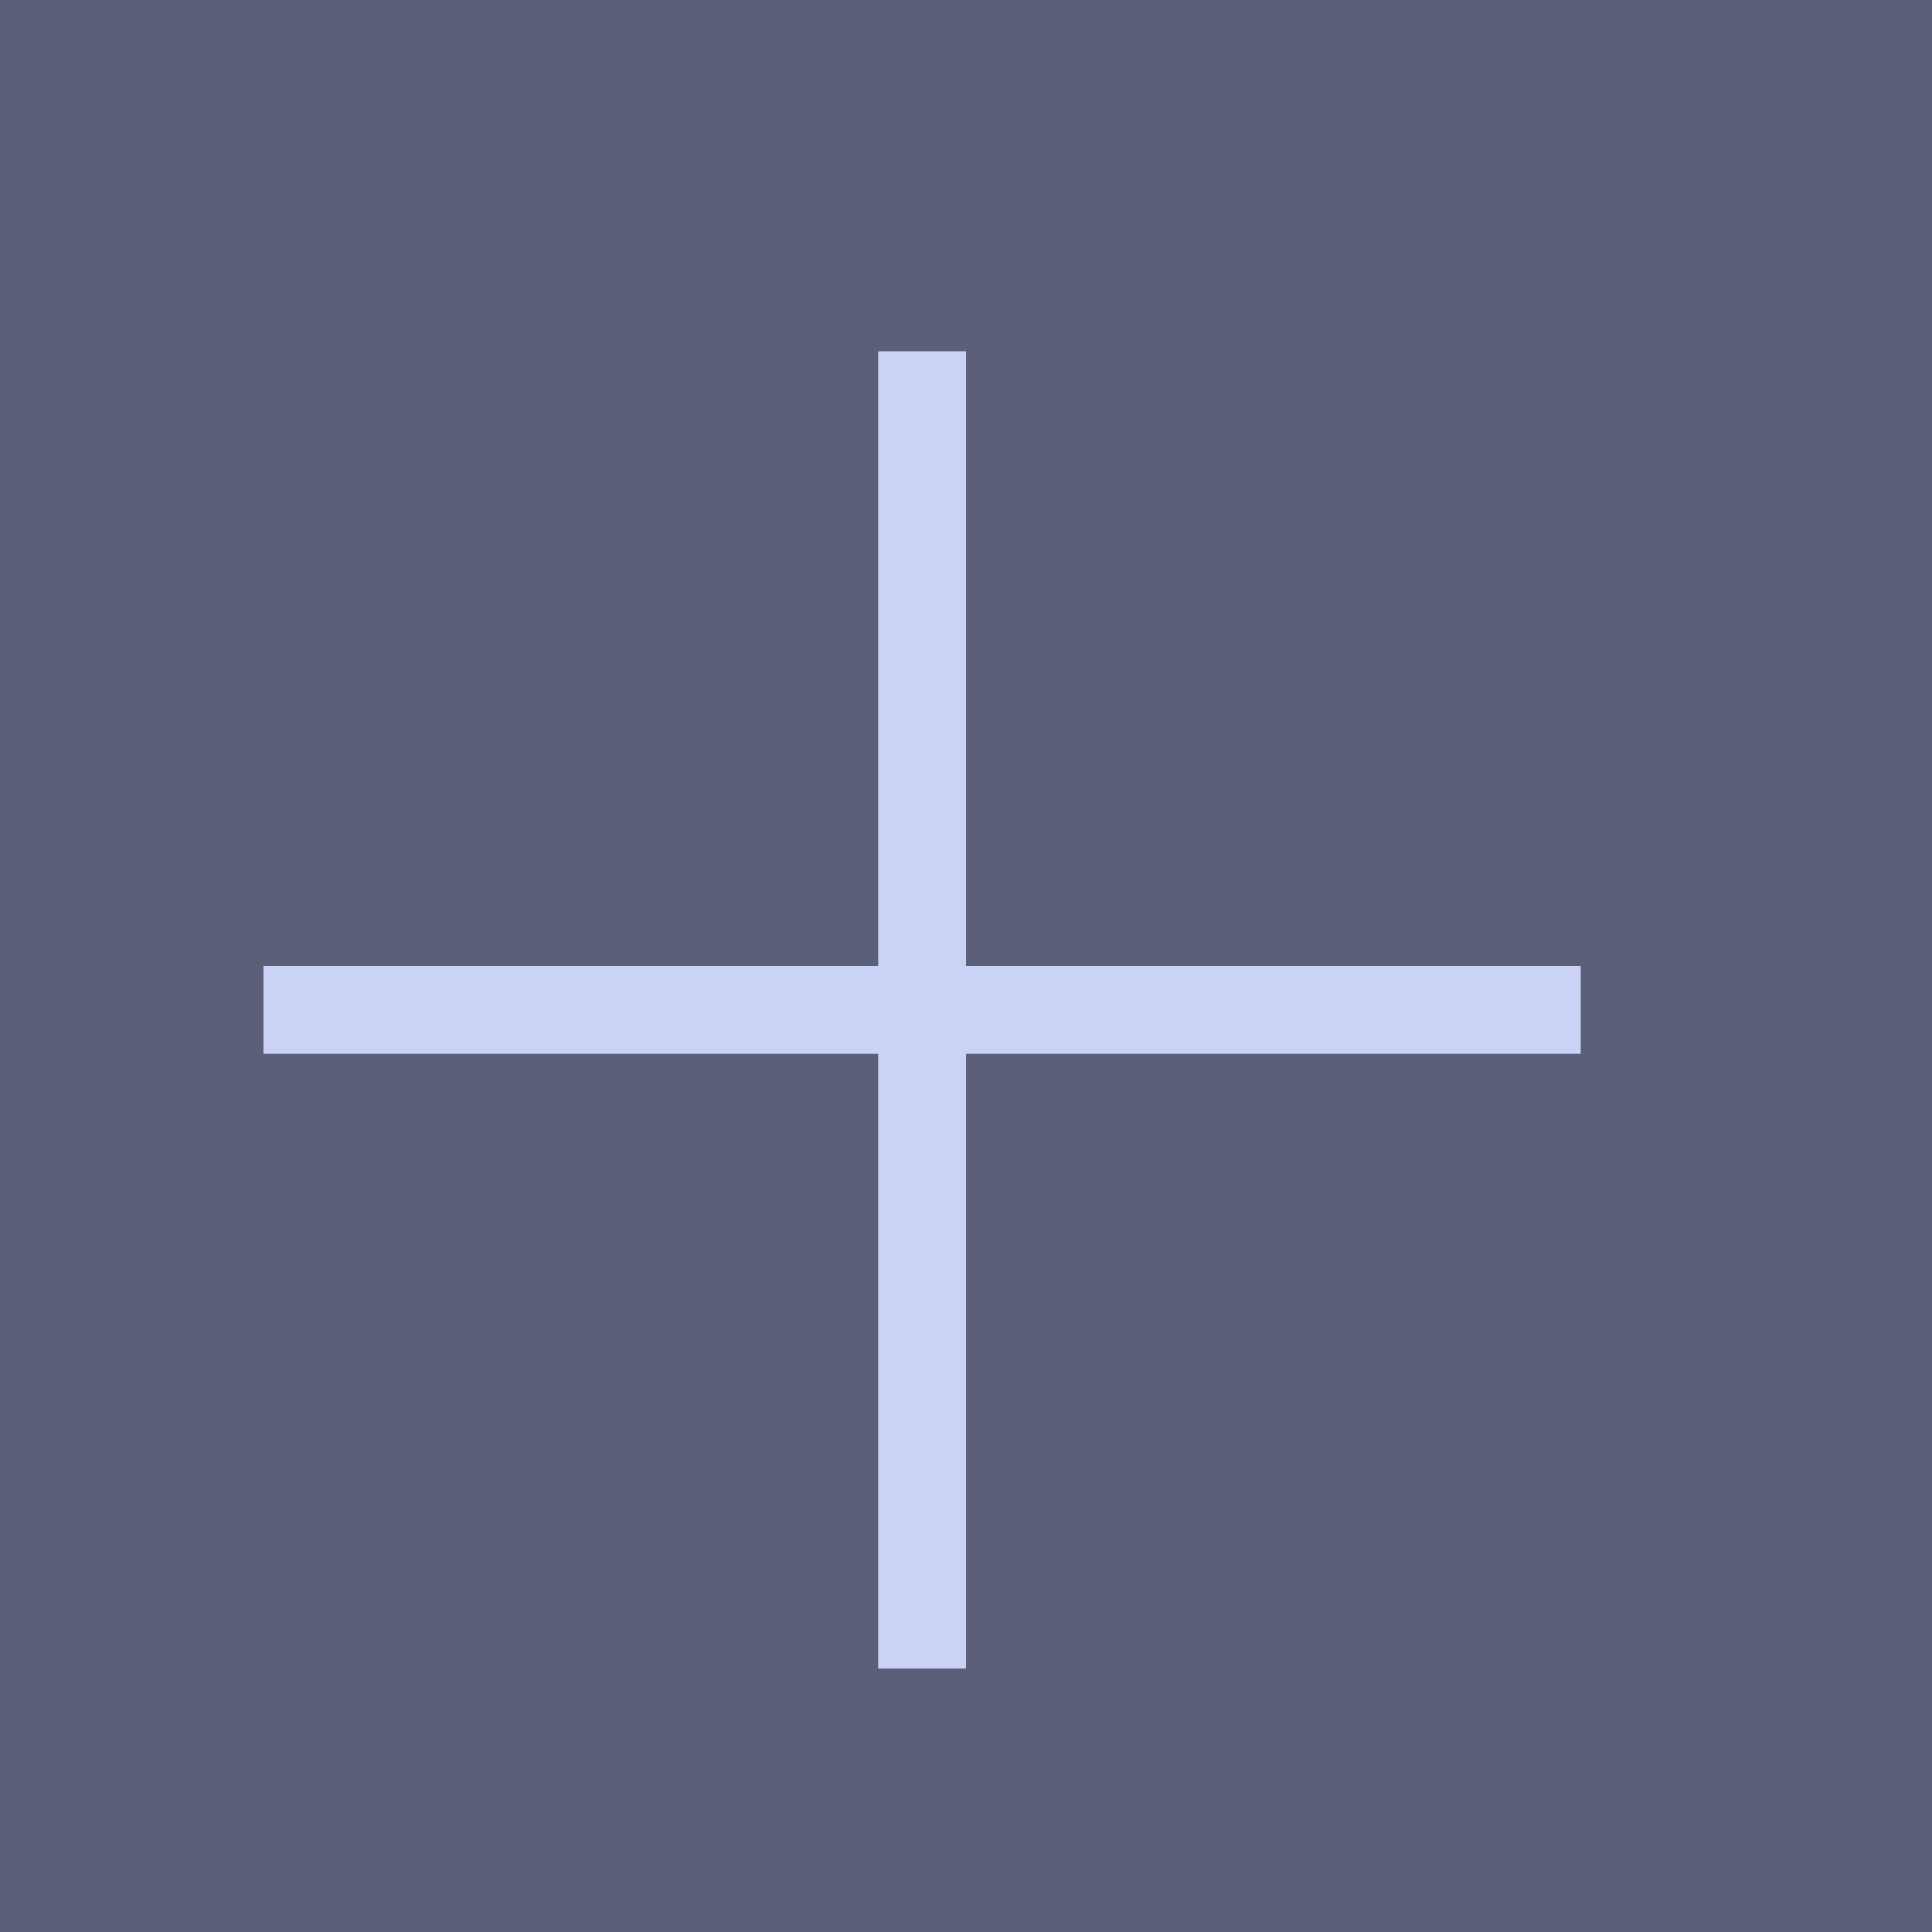
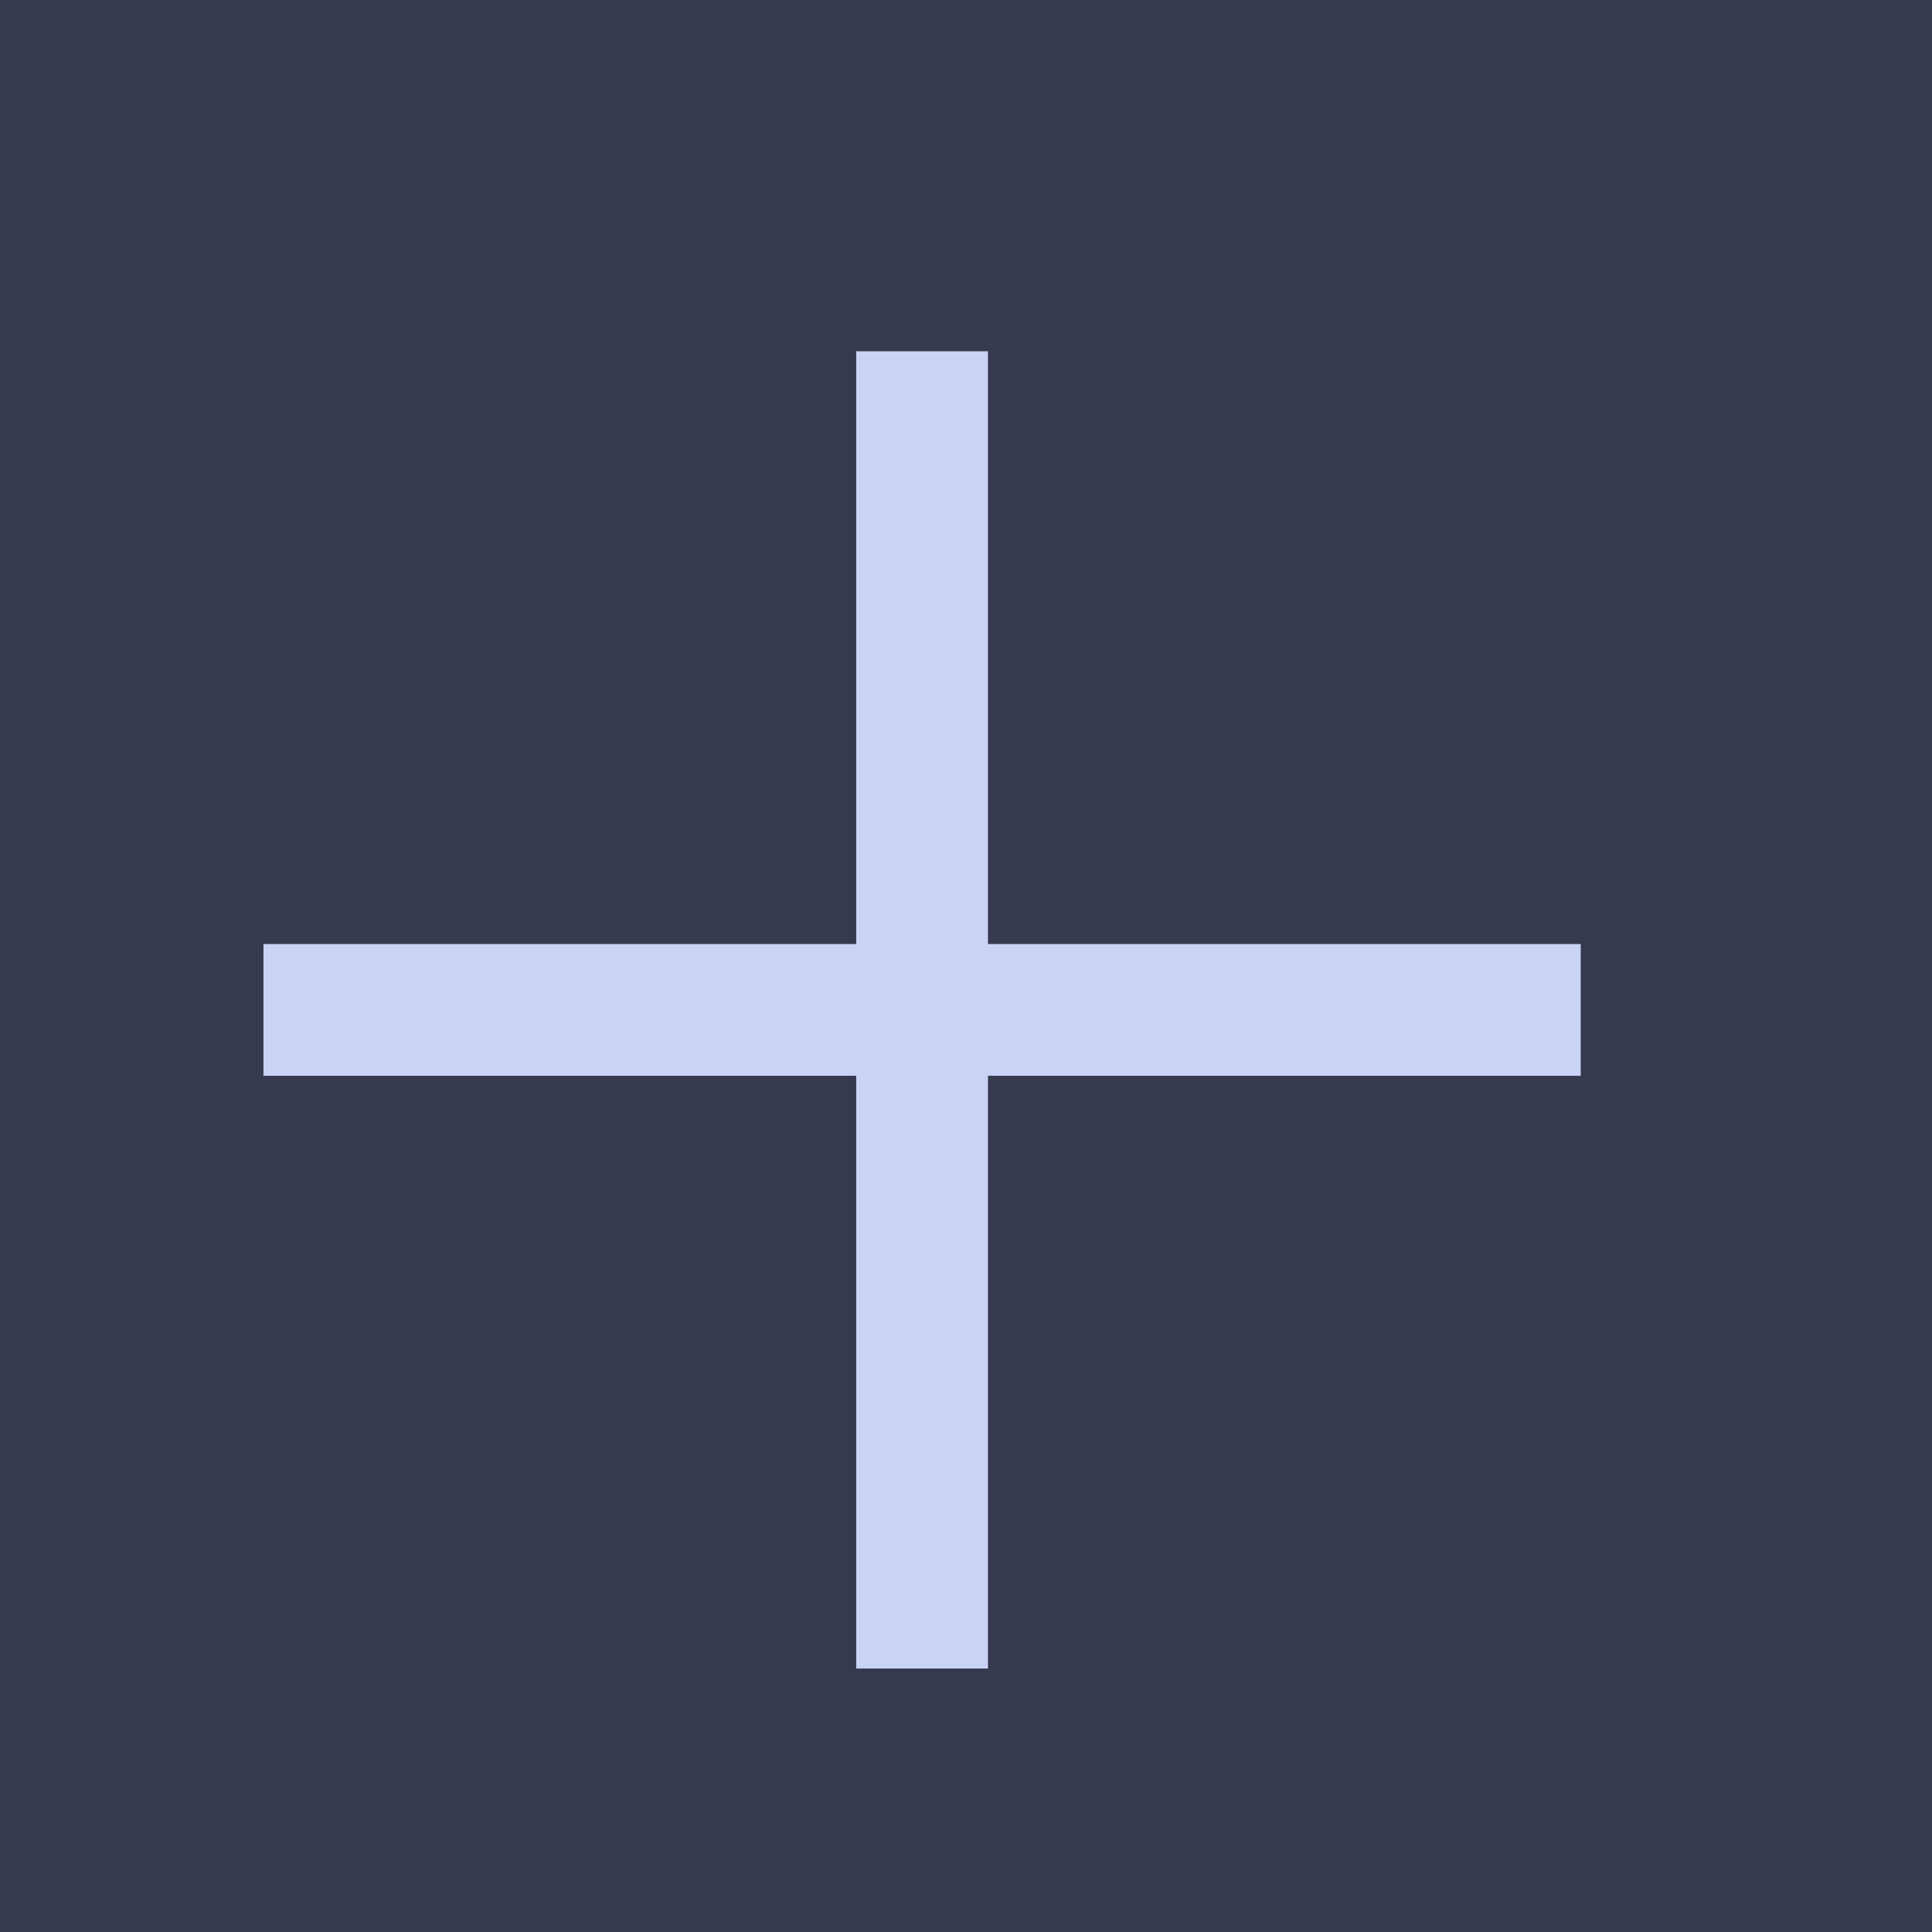
<svg xmlns="http://www.w3.org/2000/svg" viewBox="0 0 22 22" version="1.1" id="svg12">
  <defs id="defs16" />
  <g transform="translate(-553.72-583.12)" id="g10">
-     <path fill="#6272a4" color="#000000" d="m 553.72,583.12 h 22 v 22 h -22 z" id="path2" style="display:inline;fill:#5b6078;fill-opacity:1" />
+     <path fill="#bd93f9" color="#000" d="m553.72 583.12h22v22h-22z" id="path2" style="fill:#363a4f;fill-opacity:1" />
    <g fill="#f8f8f2" id="g8">
-       <path transform="matrix(0 1-1 0 0 0)" d="m594.12-571.72h1v15h-1z" id="path4" style="fill:#cad3f5;fill-opacity:1" />
-       <path d="m563.72 587.12h1v15h-1z" id="path6" style="fill:#cad3f5;fill-opacity:1" />
+       <path d="m 571.72,593.87 v 1.5 h -15 v -1.5 z" id="path4" style="fill:#cad3f5;fill-opacity:1;stroke-width:1.225" />
+       <path d="m 563.47,587.12 h 1.5 v 15 h -1.5 z" id="path6" style="fill:#cad3f5;fill-opacity:1;stroke-width:1.225" />
    </g>
  </g>
</svg>
